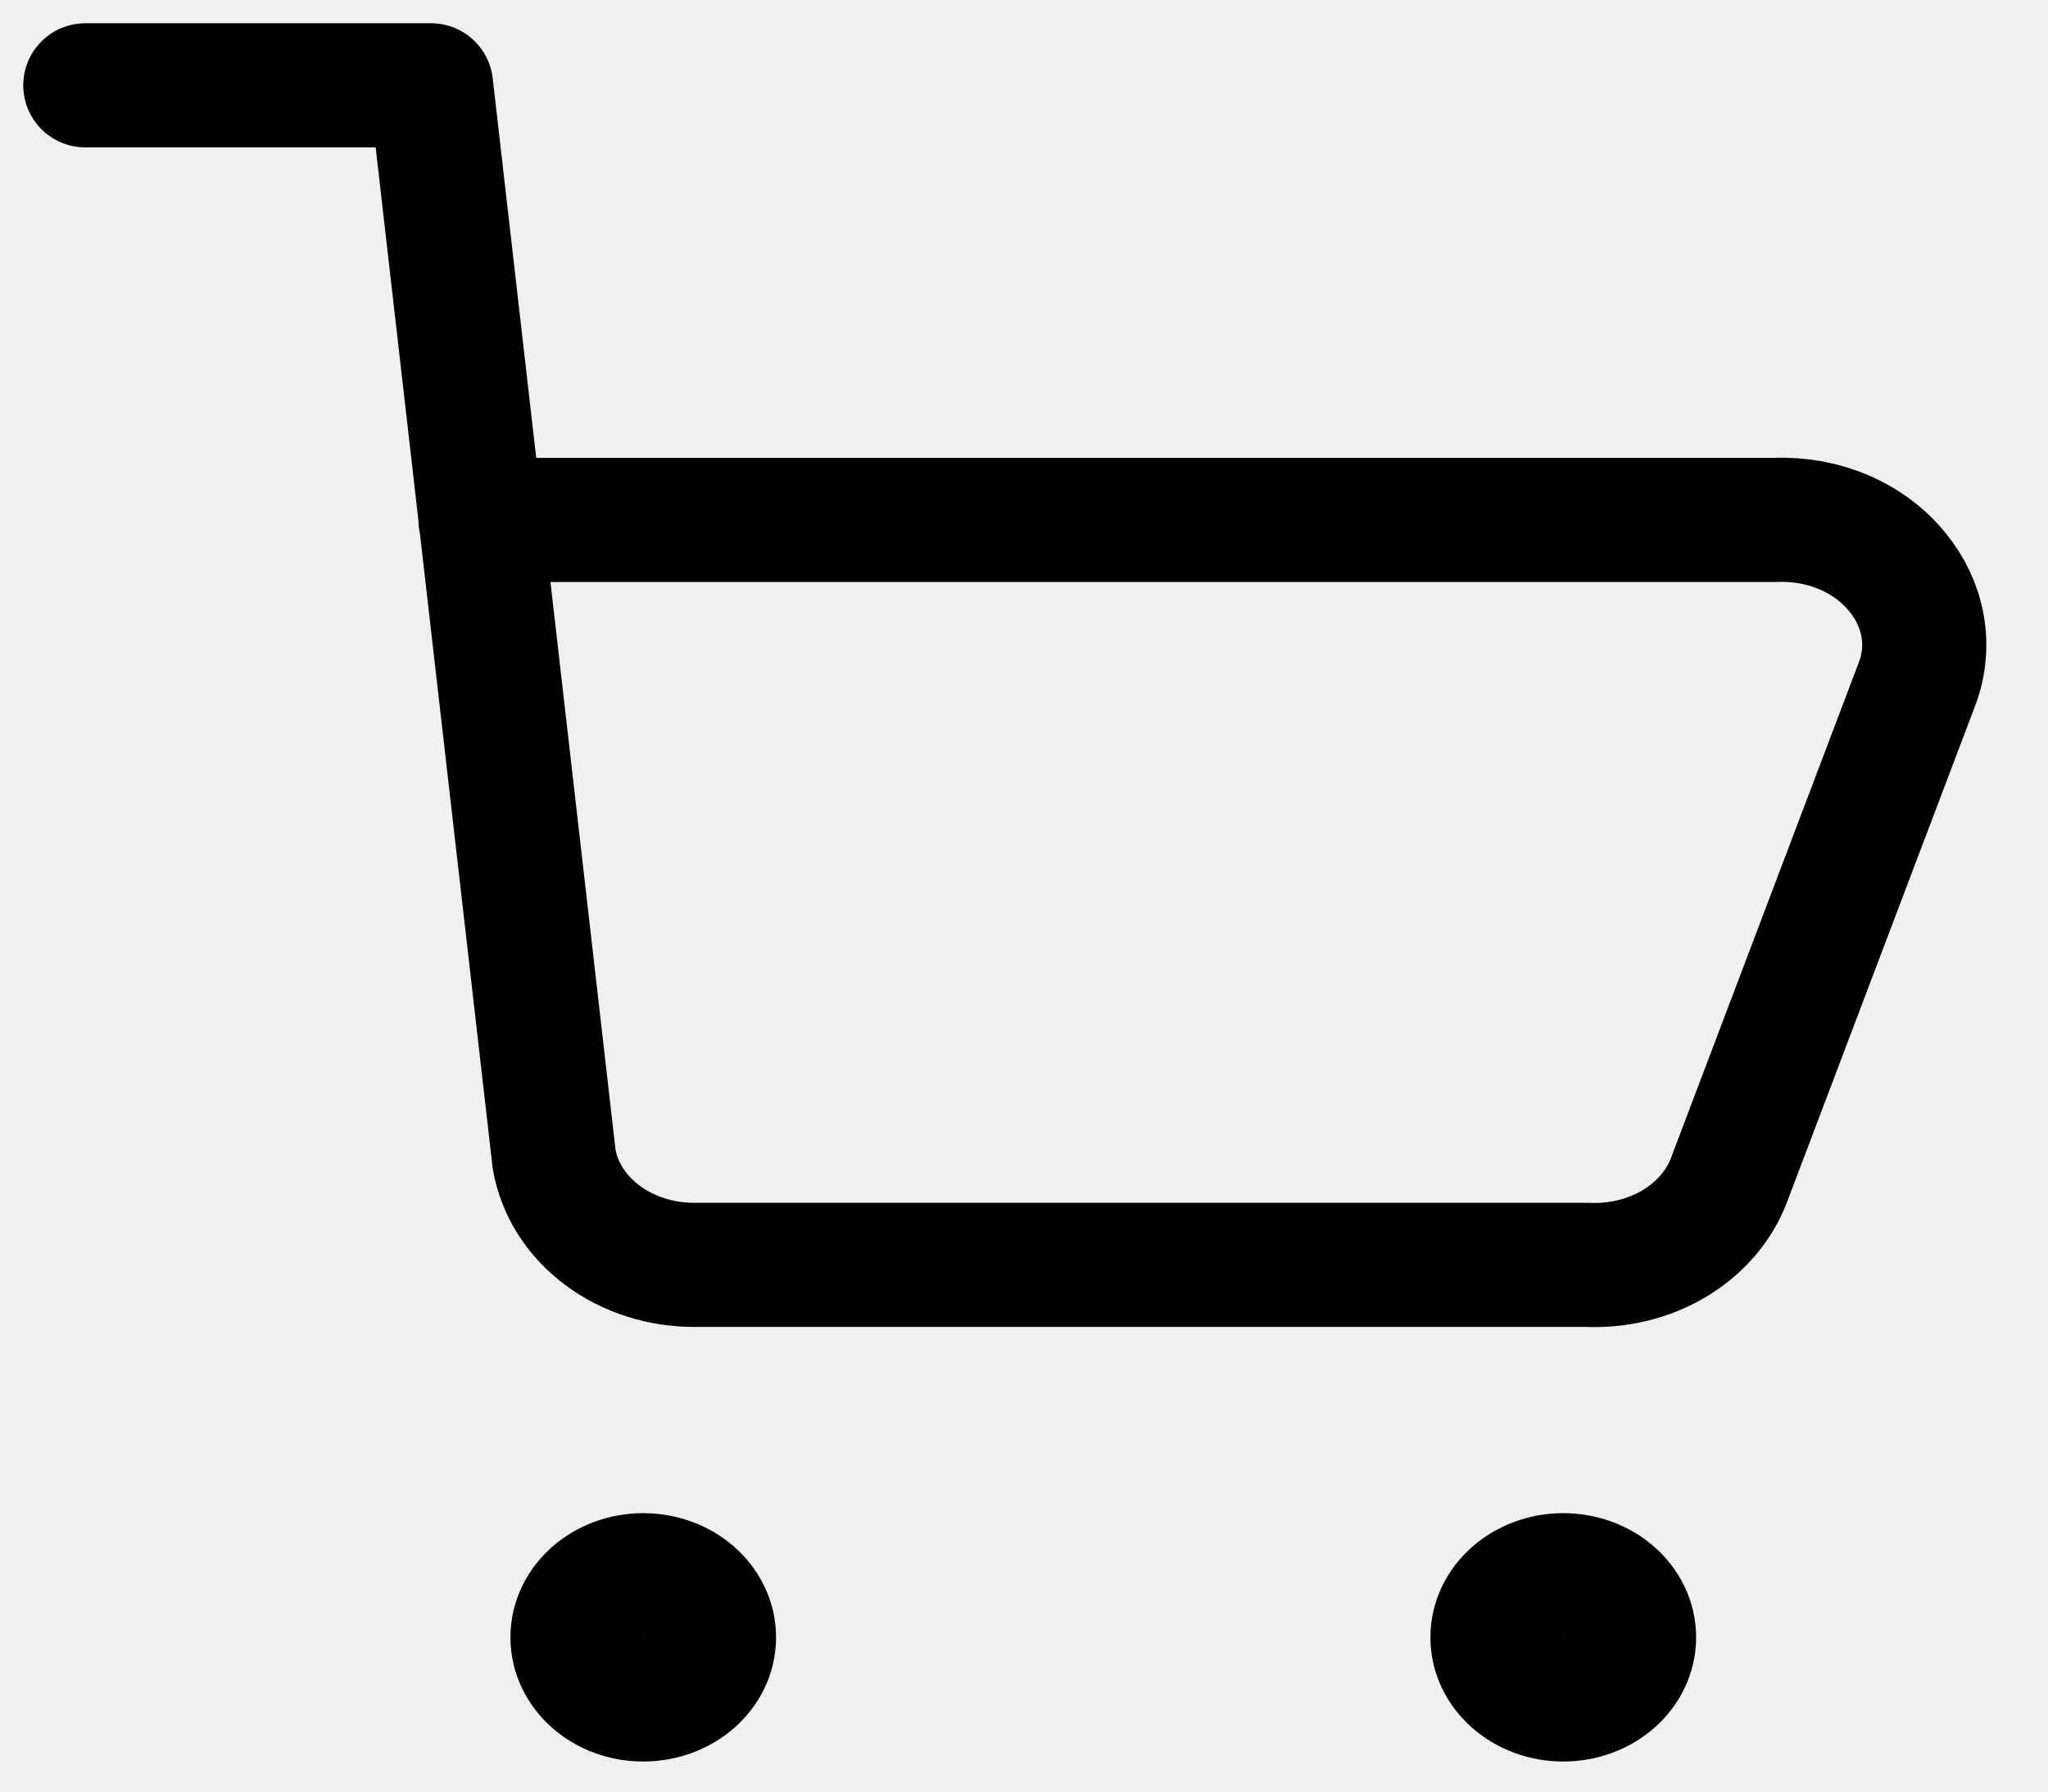
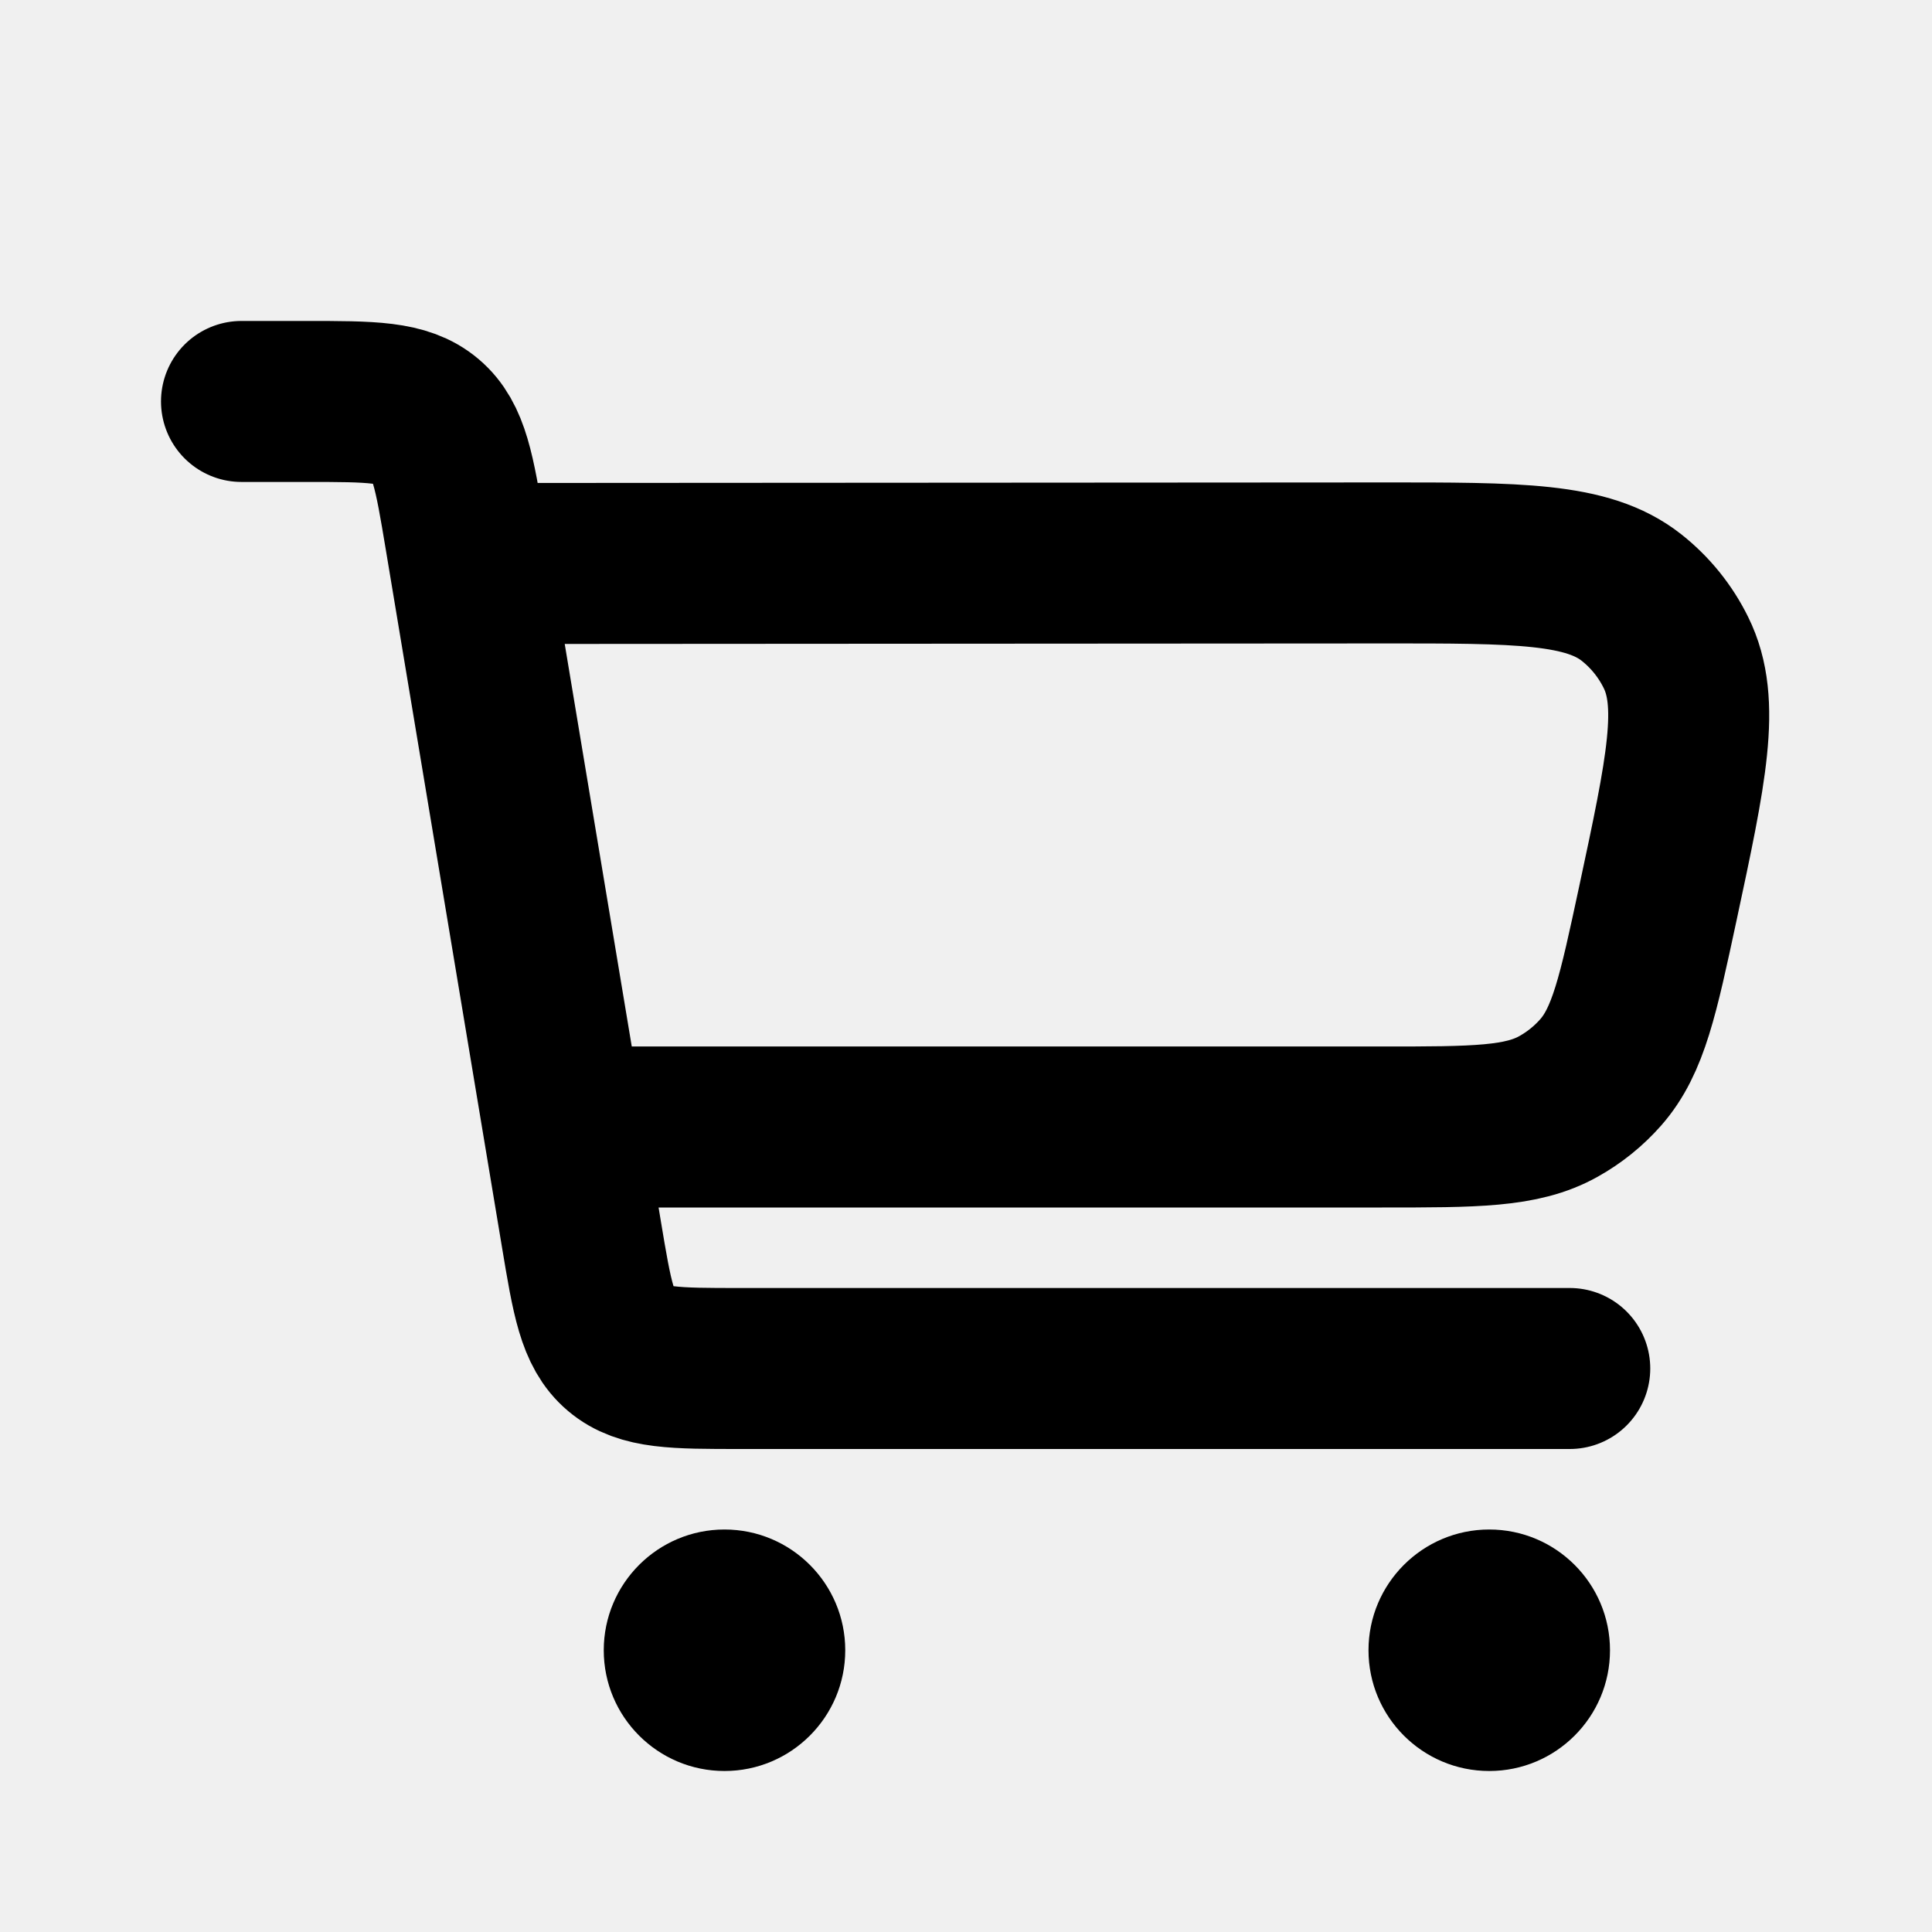
- <svg xmlns="http://www.w3.org/2000/svg" width="24" height="21" viewBox="0 0 24 21" fill="none">
-   <path d="M1 1H5.051L6.494 13.589C6.554 13.936 6.755 14.252 7.059 14.479C7.364 14.707 7.752 14.83 8.152 14.826H18.602C18.963 14.842 19.321 14.755 19.621 14.576C19.92 14.397 20.145 14.137 20.26 13.836L22.466 8.015C22.549 7.796 22.57 7.563 22.53 7.335C22.49 7.108 22.388 6.892 22.234 6.705C22.074 6.507 21.859 6.347 21.61 6.24C21.36 6.133 21.085 6.083 20.808 6.094H5.631" stroke="black" stroke-width="1.455" stroke-linecap="round" stroke-linejoin="round" />
-   <path d="M18.319 19.92C17.862 19.92 17.49 19.594 17.49 19.192C17.49 18.79 17.862 18.464 18.319 18.464C18.777 18.464 19.149 18.79 19.149 19.192C19.149 19.594 18.777 19.92 18.319 19.92Z" stroke="black" stroke-width="1.455" stroke-linecap="round" stroke-linejoin="round" />
-   <path d="M7.538 19.92C7.08 19.92 6.709 19.594 6.709 19.192C6.709 18.79 7.08 18.464 7.538 18.464C7.996 18.464 8.367 18.79 8.367 19.192C8.367 19.594 7.996 19.92 7.538 19.92Z" stroke="black" stroke-width="1.455" stroke-linecap="round" stroke-linejoin="round" />
+ <svg xmlns="http://www.w3.org/2000/svg" width="24" height="24" viewBox="0 0 24 24" fill="none">
+   <g clip-path="url(#clip0_374_635)">
+     <path d="M19.5 17H9.195C8.385 17 7.981 17 7.701 16.763C7.421 16.526 7.355 16.127 7.222 15.328L5.778 6.658C5.645 5.86 5.579 5.461 5.299 5.224C5.019 4.987 4.615 4.987 3.805 4.987H3M5.857 7L17.165 6.993C18.869 6.992 19.721 6.992 20.267 7.423C20.5 7.607 20.688 7.84 20.819 8.106C21.128 8.73 20.95 9.563 20.593 11.23V11.23C20.35 12.363 20.229 12.93 19.884 13.322C19.735 13.491 19.558 13.634 19.361 13.744C18.905 14 18.326 14 17.167 14H7.001" stroke="black" stroke-width="2" stroke-linecap="round" stroke-linejoin="round" />
+     <path d="M20 20.5C20 21.328 19.328 22 18.5 22C17.672 22 17 21.328 17 20.5C17 19.672 17.672 19 18.5 19C19.328 19 20 19.672 20 20.5Z" fill="black" />
+     <path d="M10.5 20.5C10.5 21.328 9.828 22 9 22C8.172 22 7.5 21.328 7.5 20.5C7.5 19.672 8.172 19 9 19C9.828 19 10.5 19.672 10.5 20.5Z" fill="black" />
+   </g>
+   <defs>
+     <clipPath id="clip0_374_635">
+       <rect width="24" height="24" fill="white" />
+     </clipPath>
+   </defs>
</svg>
